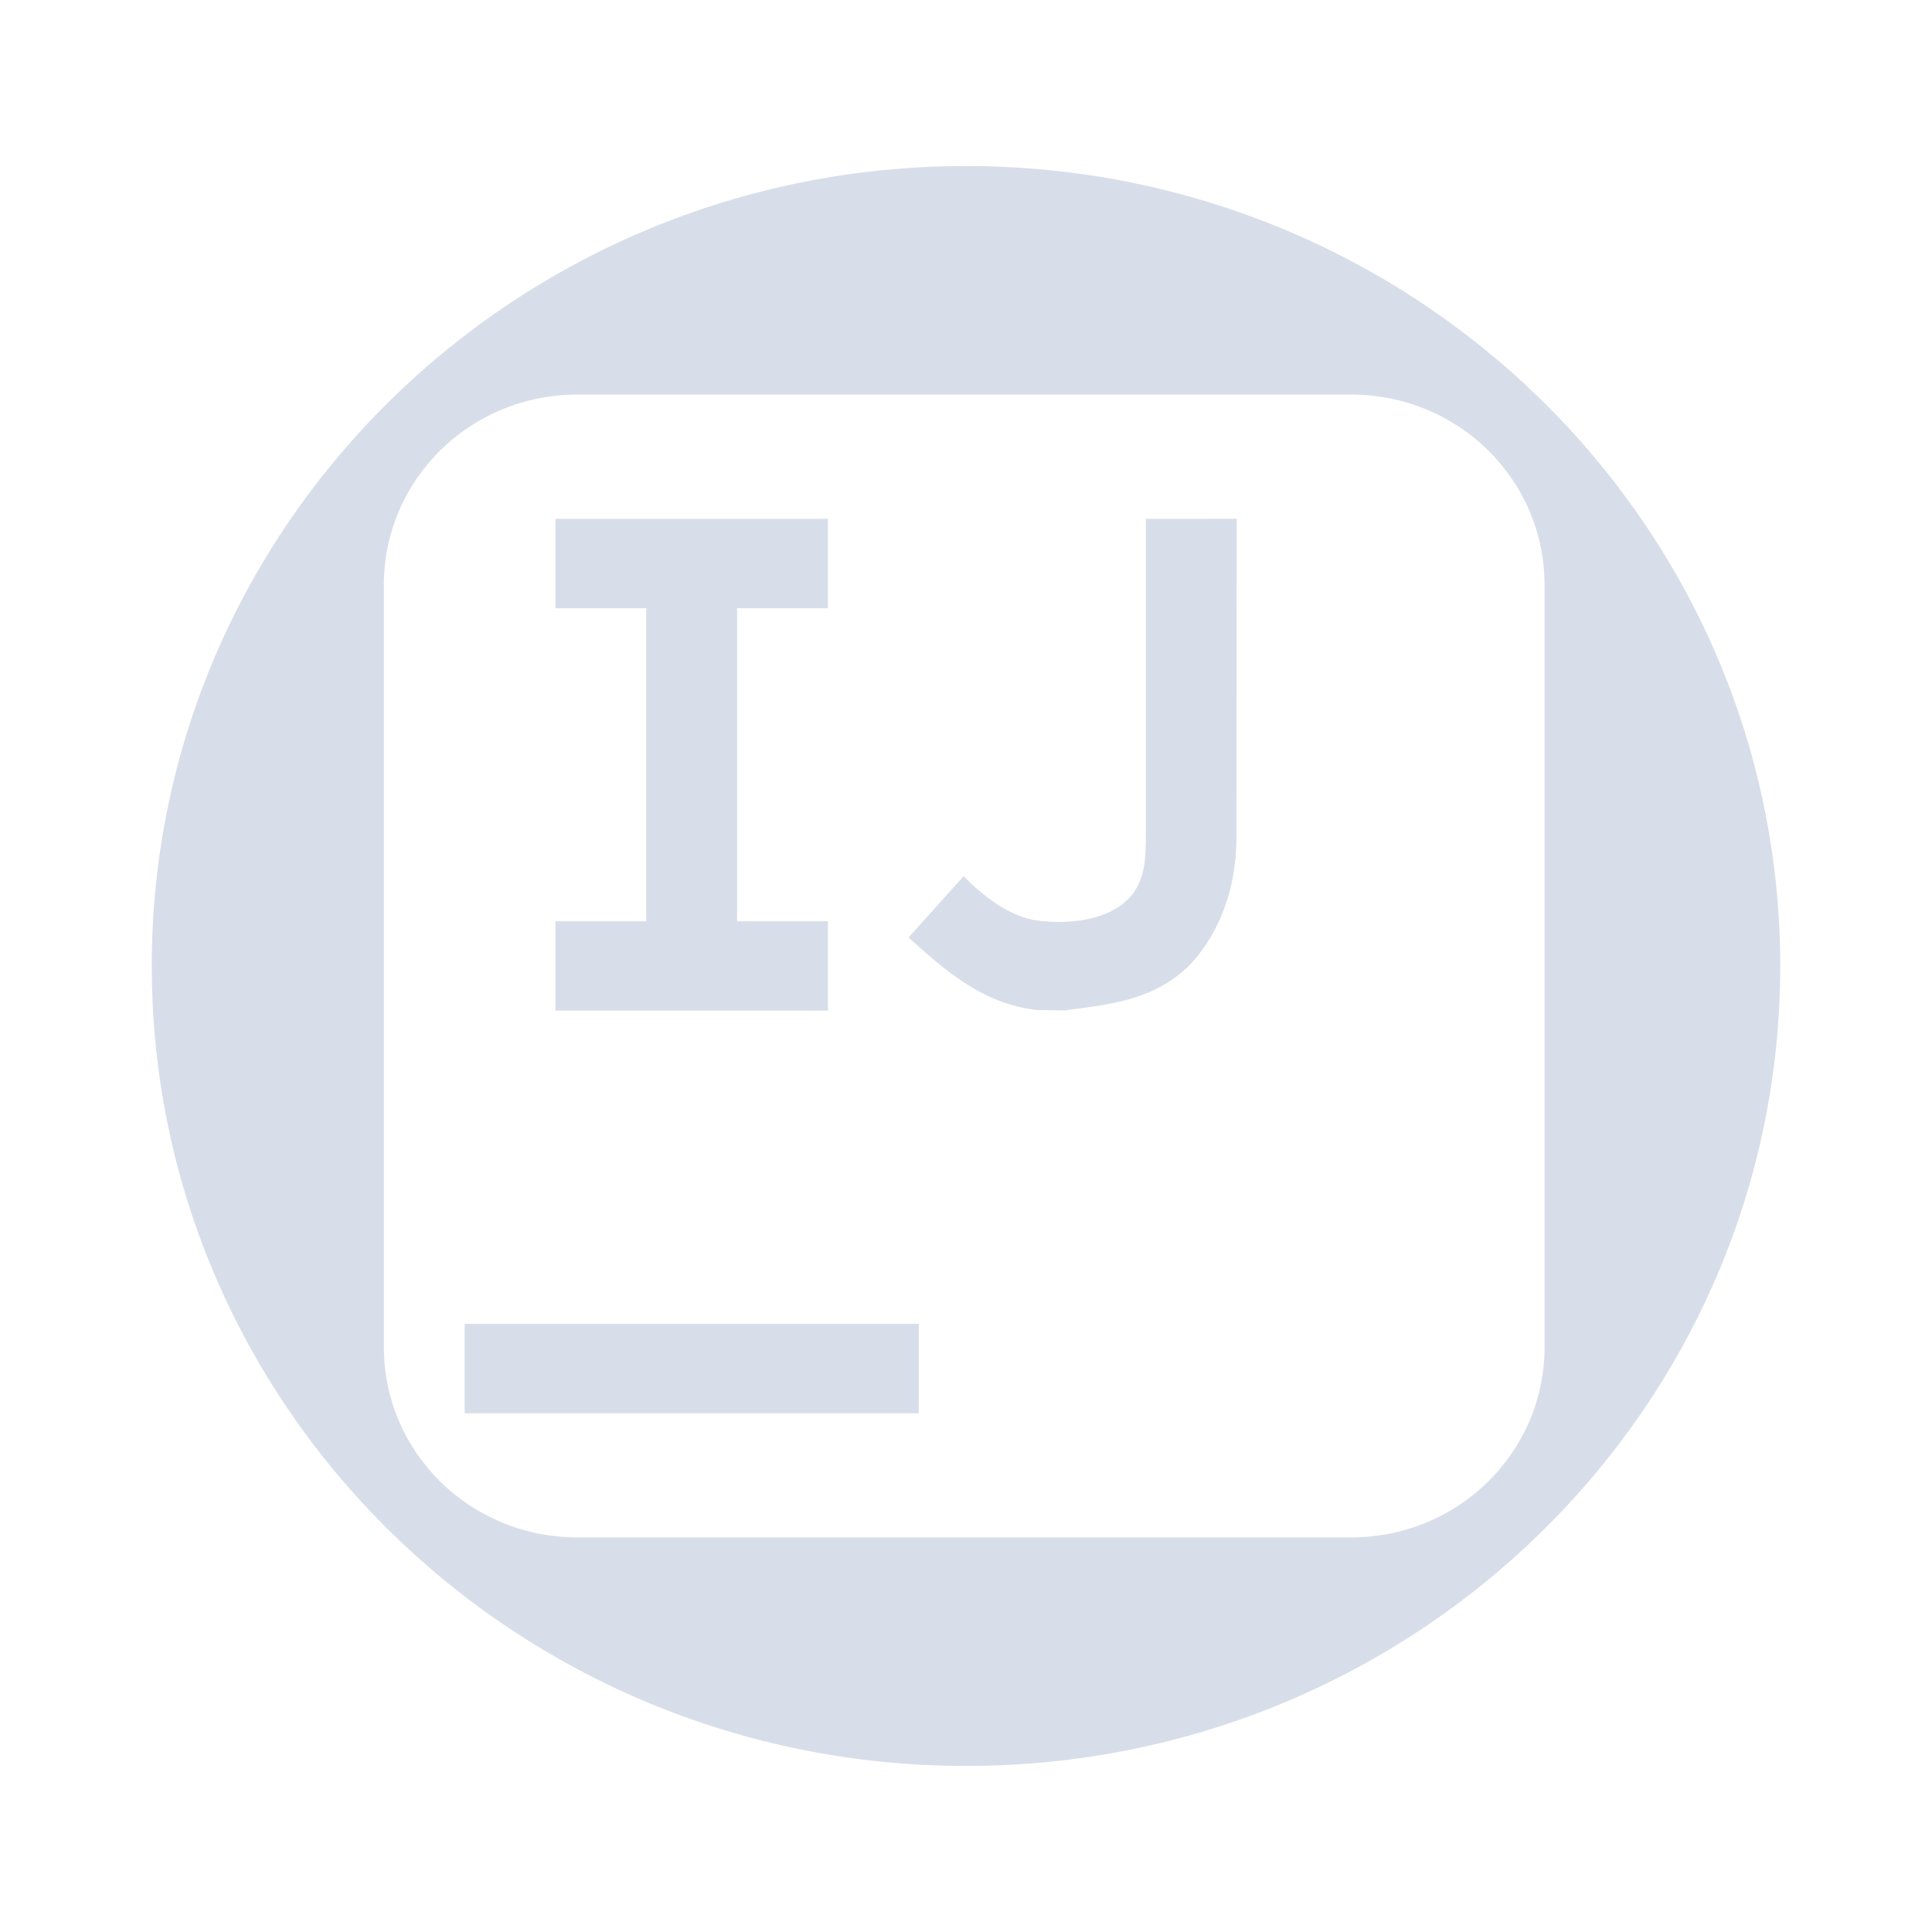
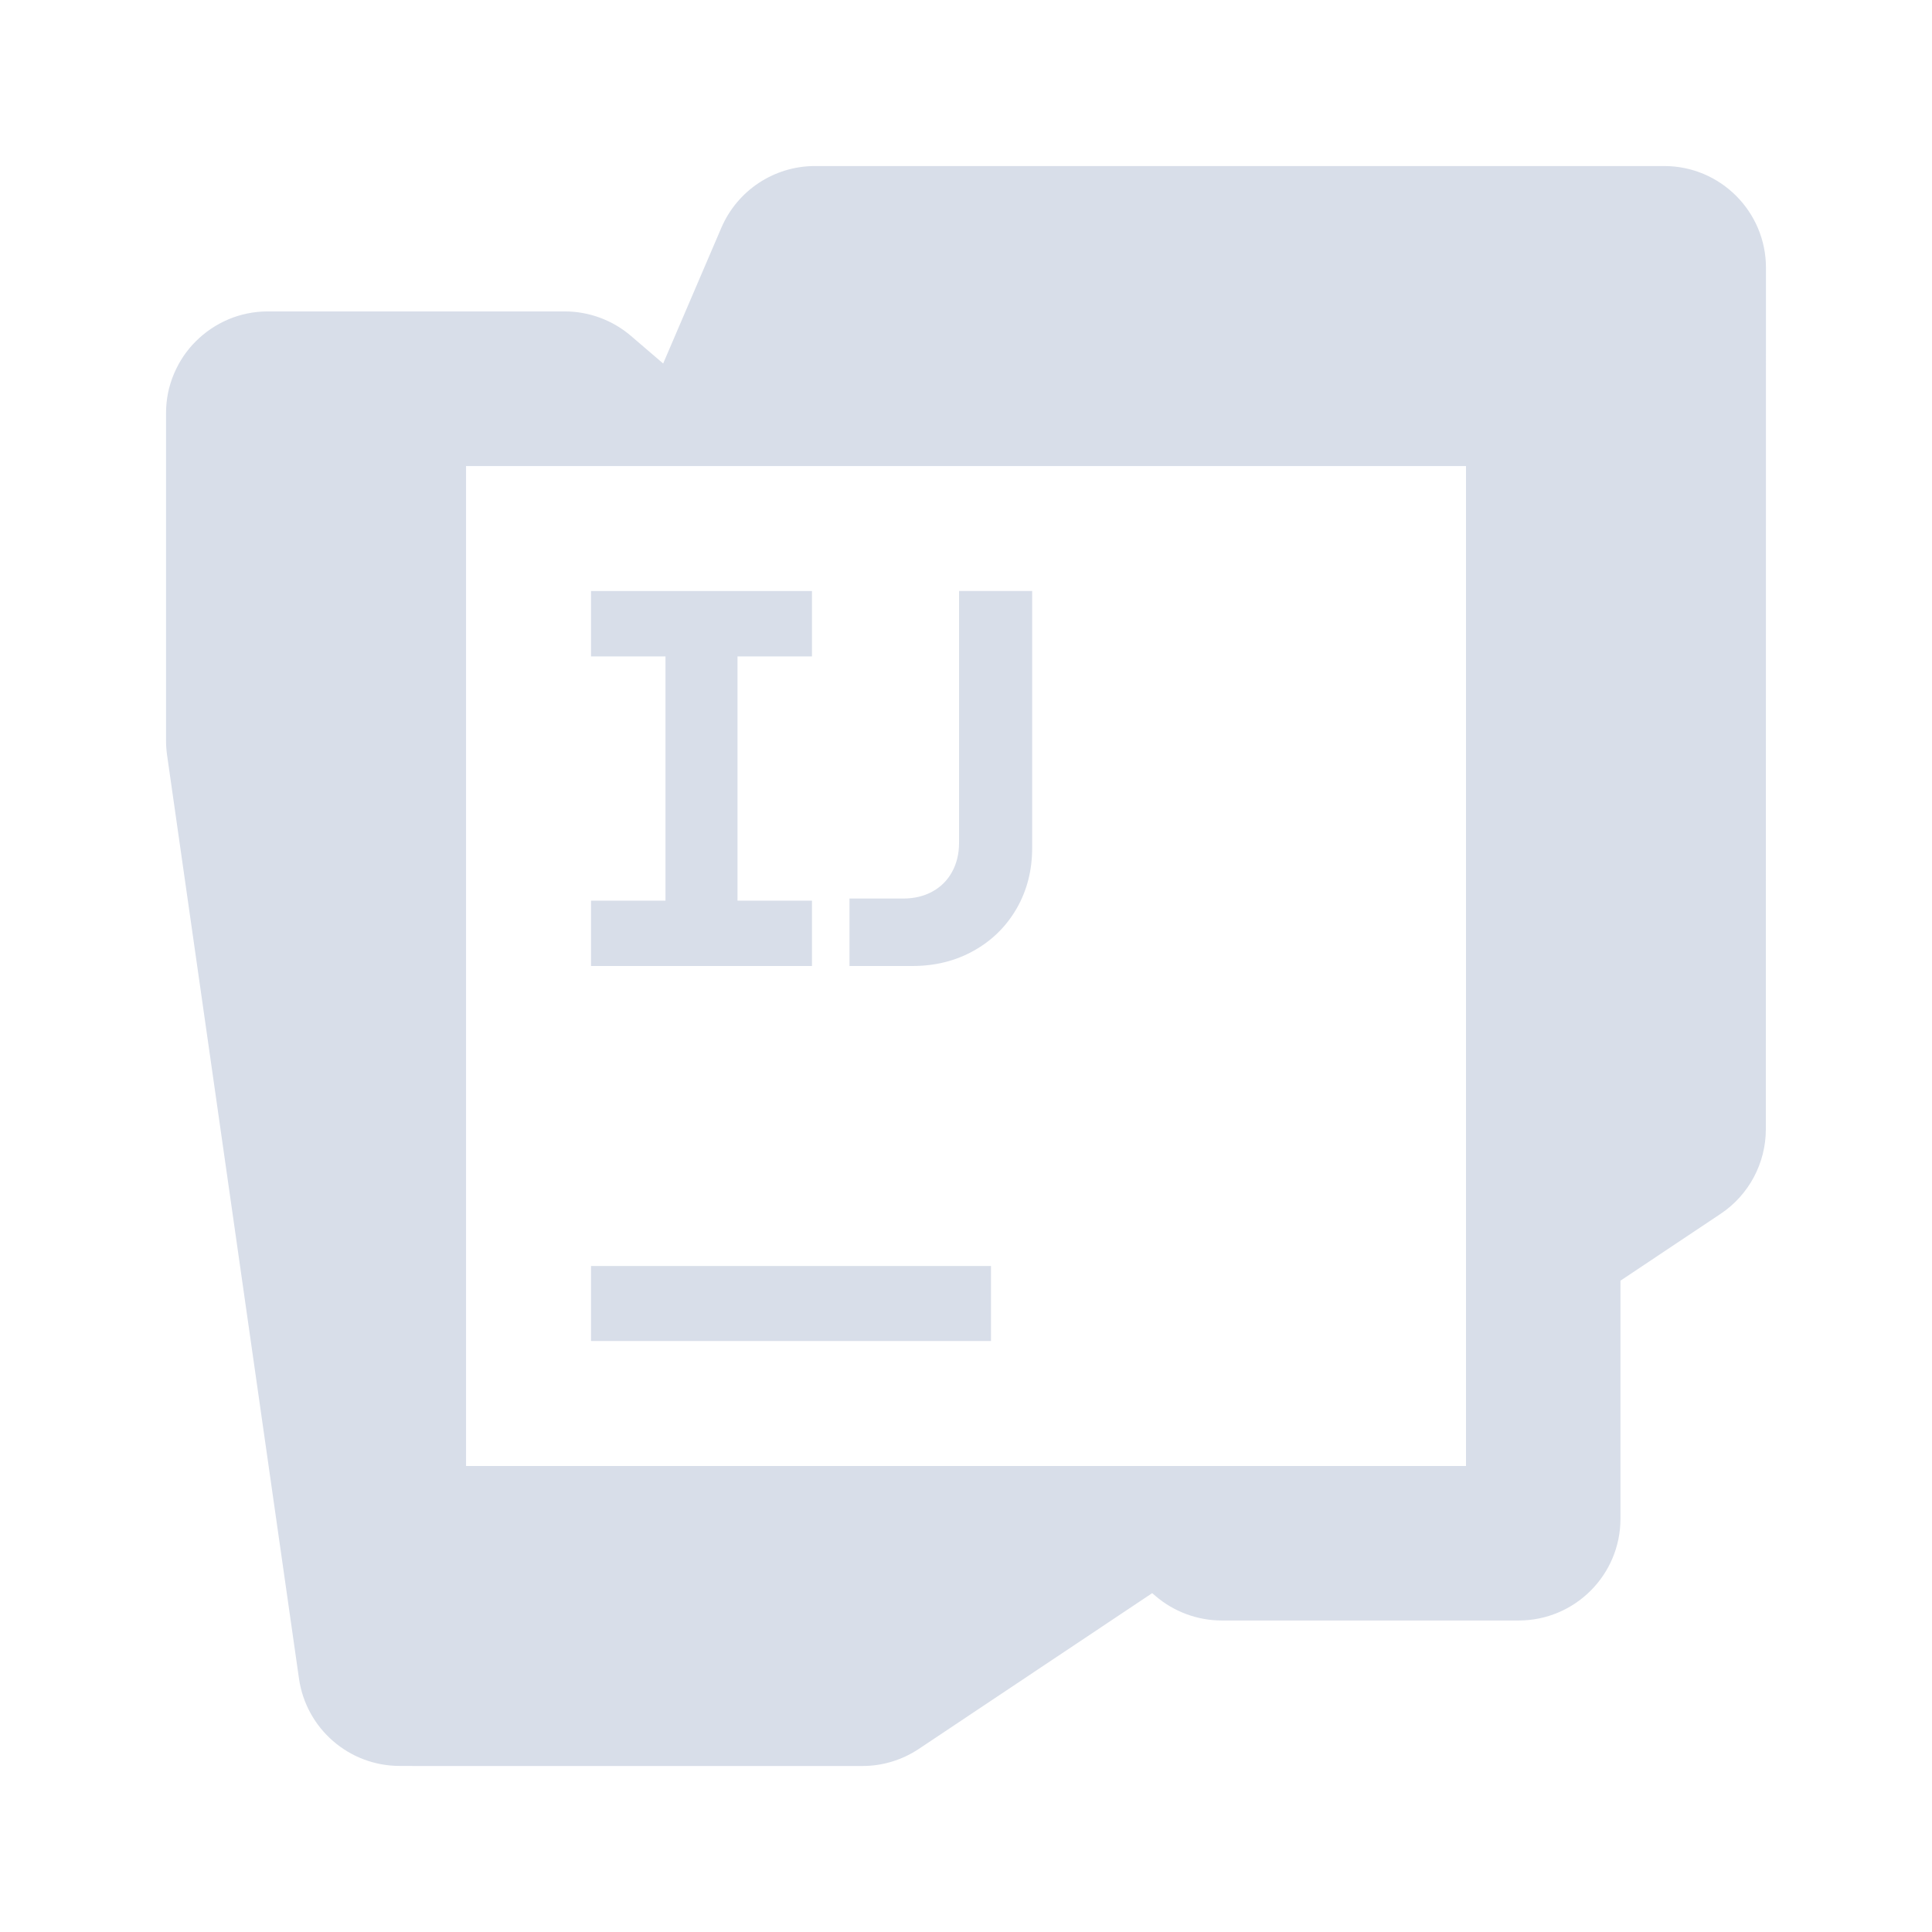
<svg xmlns="http://www.w3.org/2000/svg" id="svg3297" height="64" width="64" version="1.0">
  <defs id="defs3299">
    <style id="current-color-scheme" type="text/css">.ColorScheme-Text {color:#d8dee9} .ColorScheme-Highlight {color:#3b4252}</style>
  </defs>
-   <path id="path5" style="fill:currentColor;fill-opacity:1;stroke-width:1.355" d="M 32.002,5.5 A 26.973,26.501 0 0 0 5.027,32 26.973,26.501 0 0 0 32.002,58.5 26.973,26.501 0 0 0 58.973,32 26.973,26.501 0 0 0 32.002,5.5 Z m -12.877,7.571 h 25.631 c 3.55,0 6.409,2.813 6.409,6.309 v 25.239 c 0,3.496 -2.859,6.309 -6.409,6.309 h -25.631 c -3.55,0 -6.409,-2.813 -6.409,-6.309 V 19.38 c 0,-3.496 2.859,-6.309 6.409,-6.309 z m -0.725,4.115 v 2.963 h 3.007 v 10.37 h -3.007 v 2.961 h 9.026 v -2.961 h -3.009 V 20.149 h 3.009 v -2.963 z m 19.559,0 v 10.315 c 0,0.981 -0.002,1.803 -0.726,2.409 -0.725,0.605 -1.931,0.707 -2.869,0.584 -0.938,-0.123 -1.842,-0.856 -2.442,-1.47 l -1.826,2.031 c 1.145,1.029 2.423,2.197 4.24,2.401 l 0.919,0.018 c 1.437,-0.196 2.976,-0.318 4.165,-1.516 0.743,-0.785 1.547,-2.192 1.54,-4.279 l 0.008,-10.494 z m -22.568,26.668 v 2.963 h 15.045 v -2.963 z" class="ColorScheme-Text" />
+   <path id="path5" style="fill:currentColor;fill-opacity:1;stroke-width:0.828" d="m 19.578,41.938 h 13.25 v 2.484 h -13.25 z m 8.562,-12.173 h 1.784 c 0.361,0 0.682,-0.077 0.963,-0.231 0.281,-0.154 0.498,-0.371 0.652,-0.652 0.154,-0.281 0.231,-0.602 0.231,-0.963 v -8.341 h 2.422 v 8.509 c 0,0.745 -0.172,1.415 -0.515,2.01 C 33.333,30.691 32.86,31.157 32.257,31.494 31.653,31.832 30.976,32 30.225,32 h -2.085 z m -8.562,0.071 h 2.467 v -8.092 h -2.467 v -2.165 h 7.32 v 2.165 H 24.431 v 8.092 h 2.467 V 32 H 19.578 Z M 26.997,5.5 c -1.349,0 -2.569,0.805 -3.101,2.044 l -1.928,4.498 -1.066,-0.914 c -0.611,-0.524 -1.391,-0.812 -2.196,-0.812 h -1.147 -0.002 c -0.011,-1.12e-4 -0.023,0 -0.034,0 H 8.872 c -0.466,0 -0.908,0.095 -1.312,0.265 l -0.002,0.002 c -0.403,0.171 -0.766,0.418 -1.071,0.723 -0.076,0.076 -0.15,0.155 -0.218,0.238 v 0.002 c -0.068,0.083 -0.134,0.168 -0.194,0.257 v 0.002 c -0.06,0.089 -0.117,0.181 -0.168,0.277 v 0.002 c -0.104,0.191 -0.19,0.393 -0.256,0.603 v 0.002 c -0.033,0.105 -0.062,0.213 -0.084,0.322 v 0.002 c -0.022,0.109 -0.039,0.22 -0.05,0.333 v 0.002 C 5.506,13.459 5.5,13.573 5.5,13.689 v 0.002 9.53 1.312 c 0,0.159 0.012,0.319 0.034,0.477 l 4.37,30.594 c 0.238,1.662 1.66,2.895 3.338,2.895 h 0.348 c 0.034,9.06e-4 0.066,0.002 0.1,0.002 H 28.569 c 0.666,0 1.317,-0.198 1.871,-0.568 l 7.728,-5.158 0.11,0.094 c 0.611,0.524 1.391,0.812 2.196,0.812 h 9.834 c 1.863,0 3.372,-1.51 3.372,-3.372 v -7.885 l 3.317,-2.214 c 0.938,-0.625 1.499,-1.679 1.499,-2.806 L 58.5,8.872 C 58.5,7.01 56.99,5.5 55.128,5.5 Z M 15.438,15.438 h 33.125 v 33.125 h -33.125 z" class="ColorScheme-Text" />
</svg>
